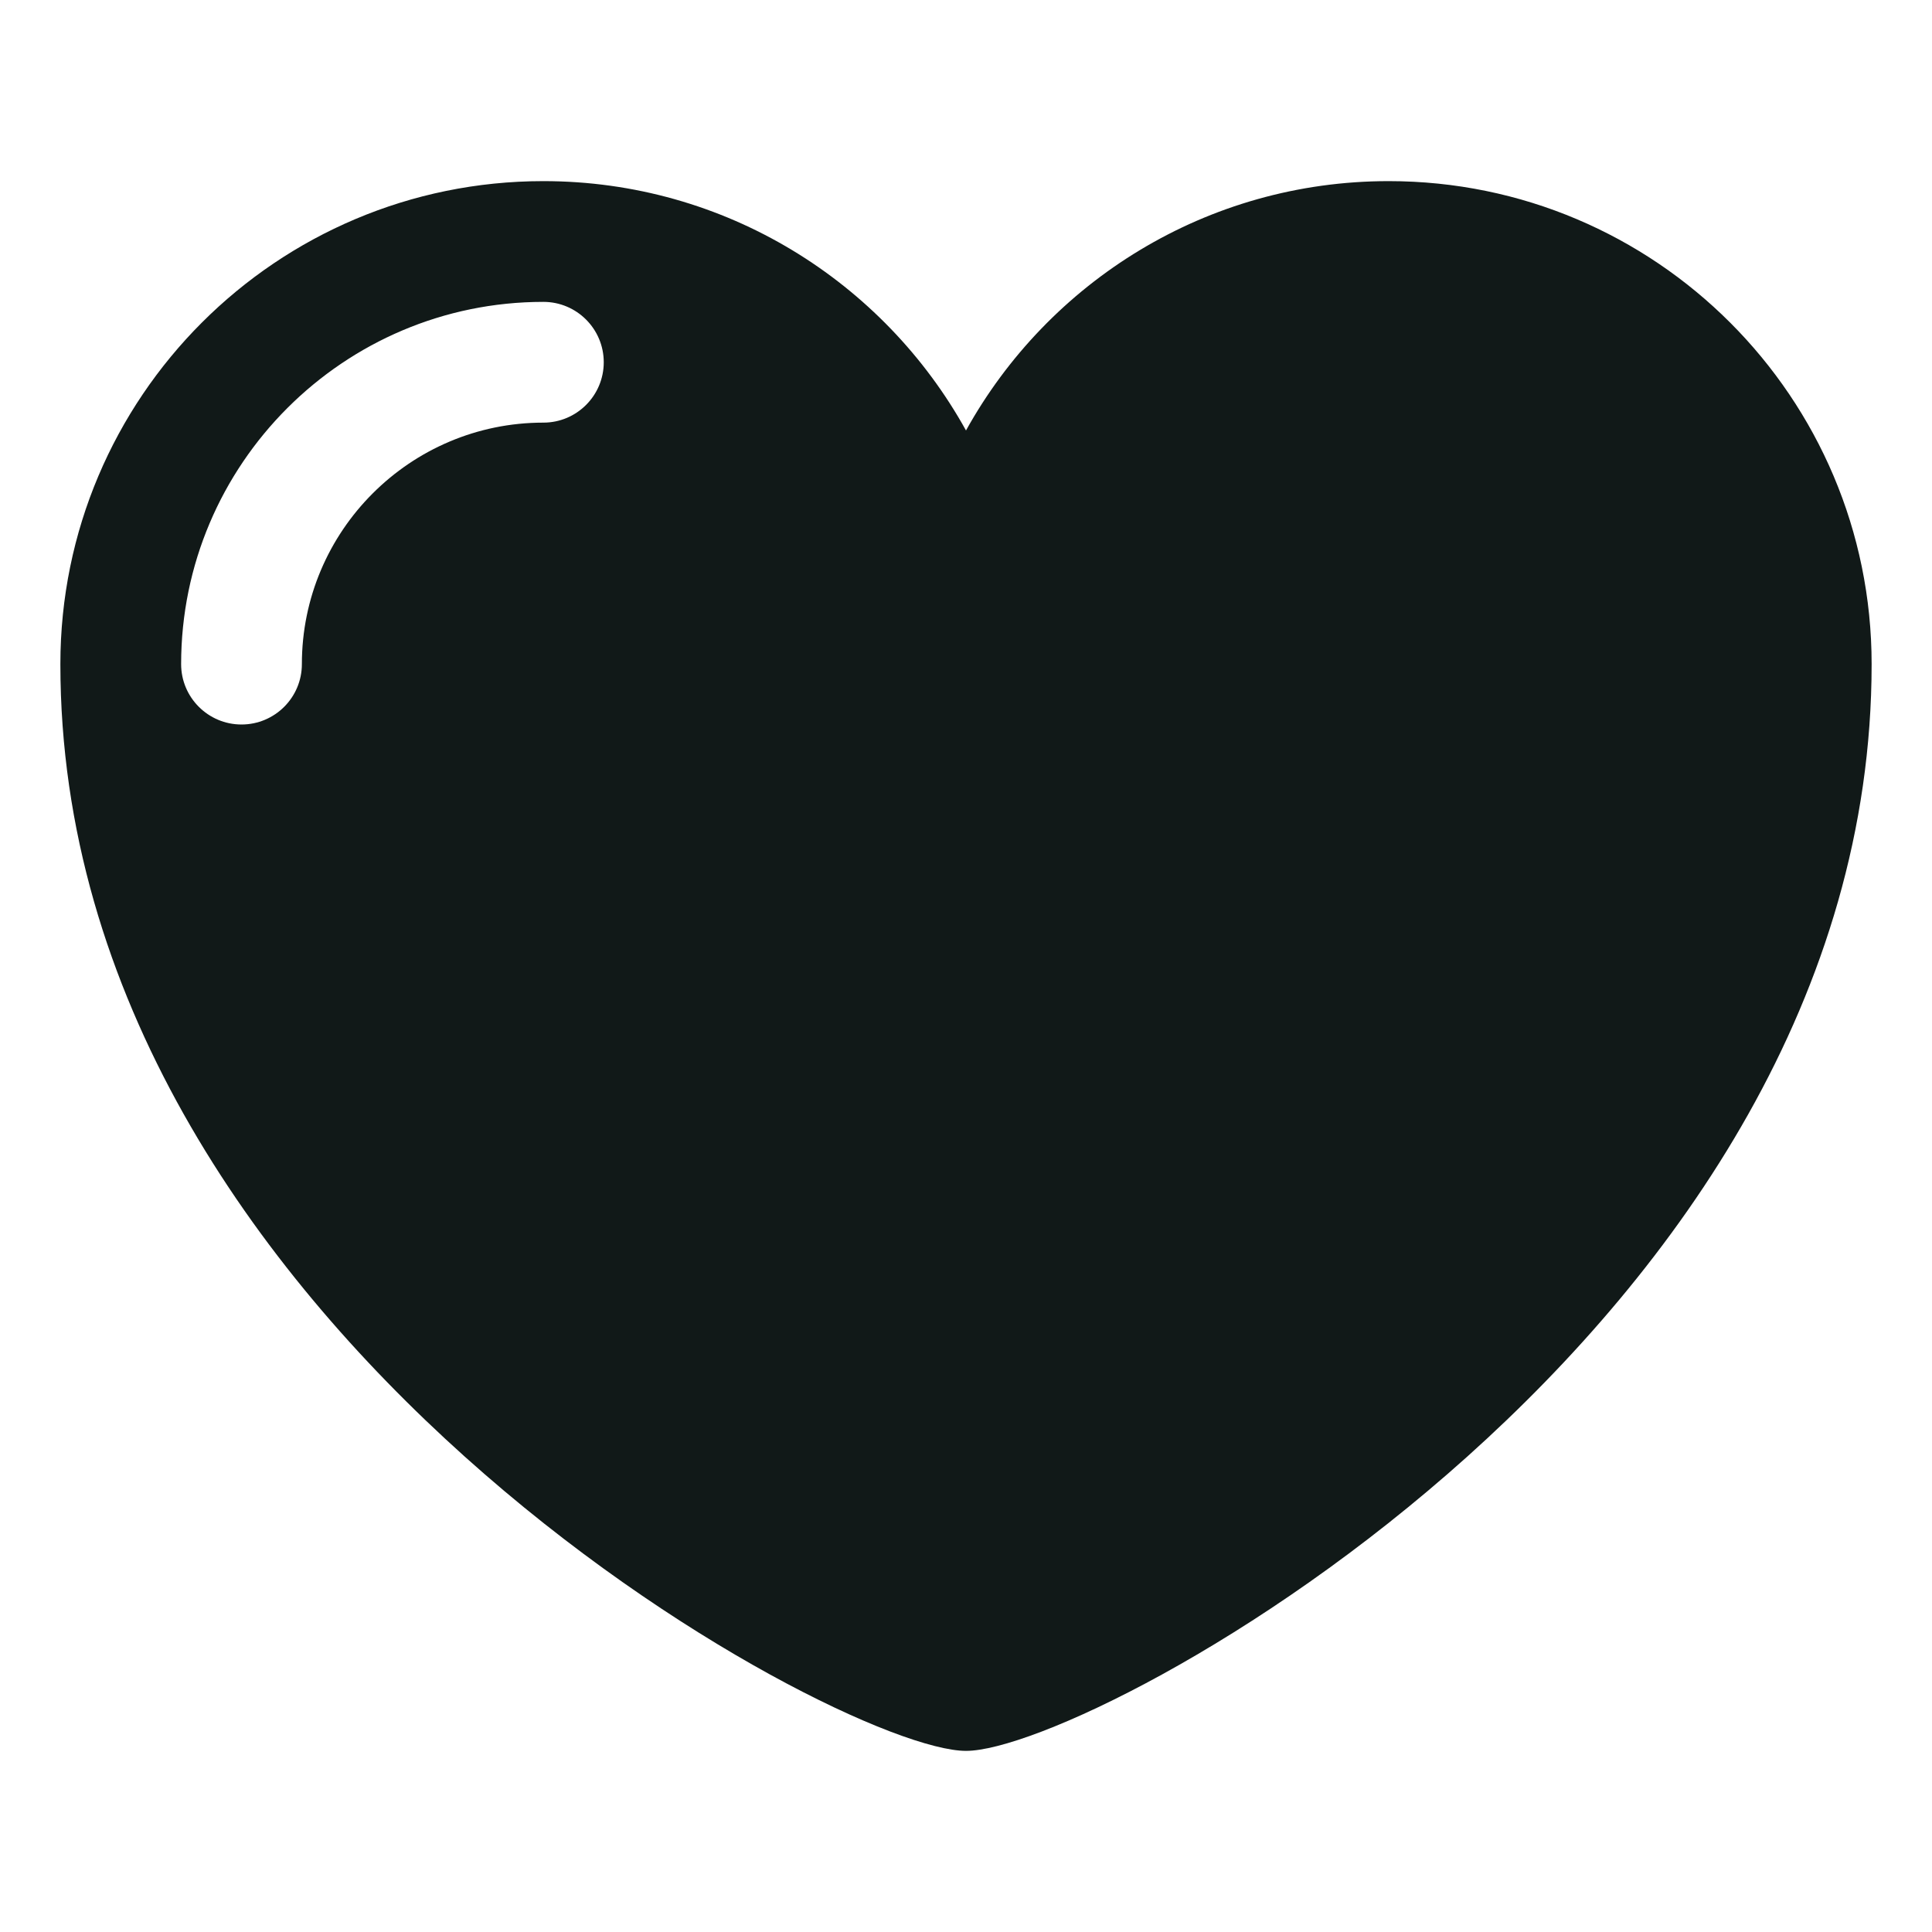
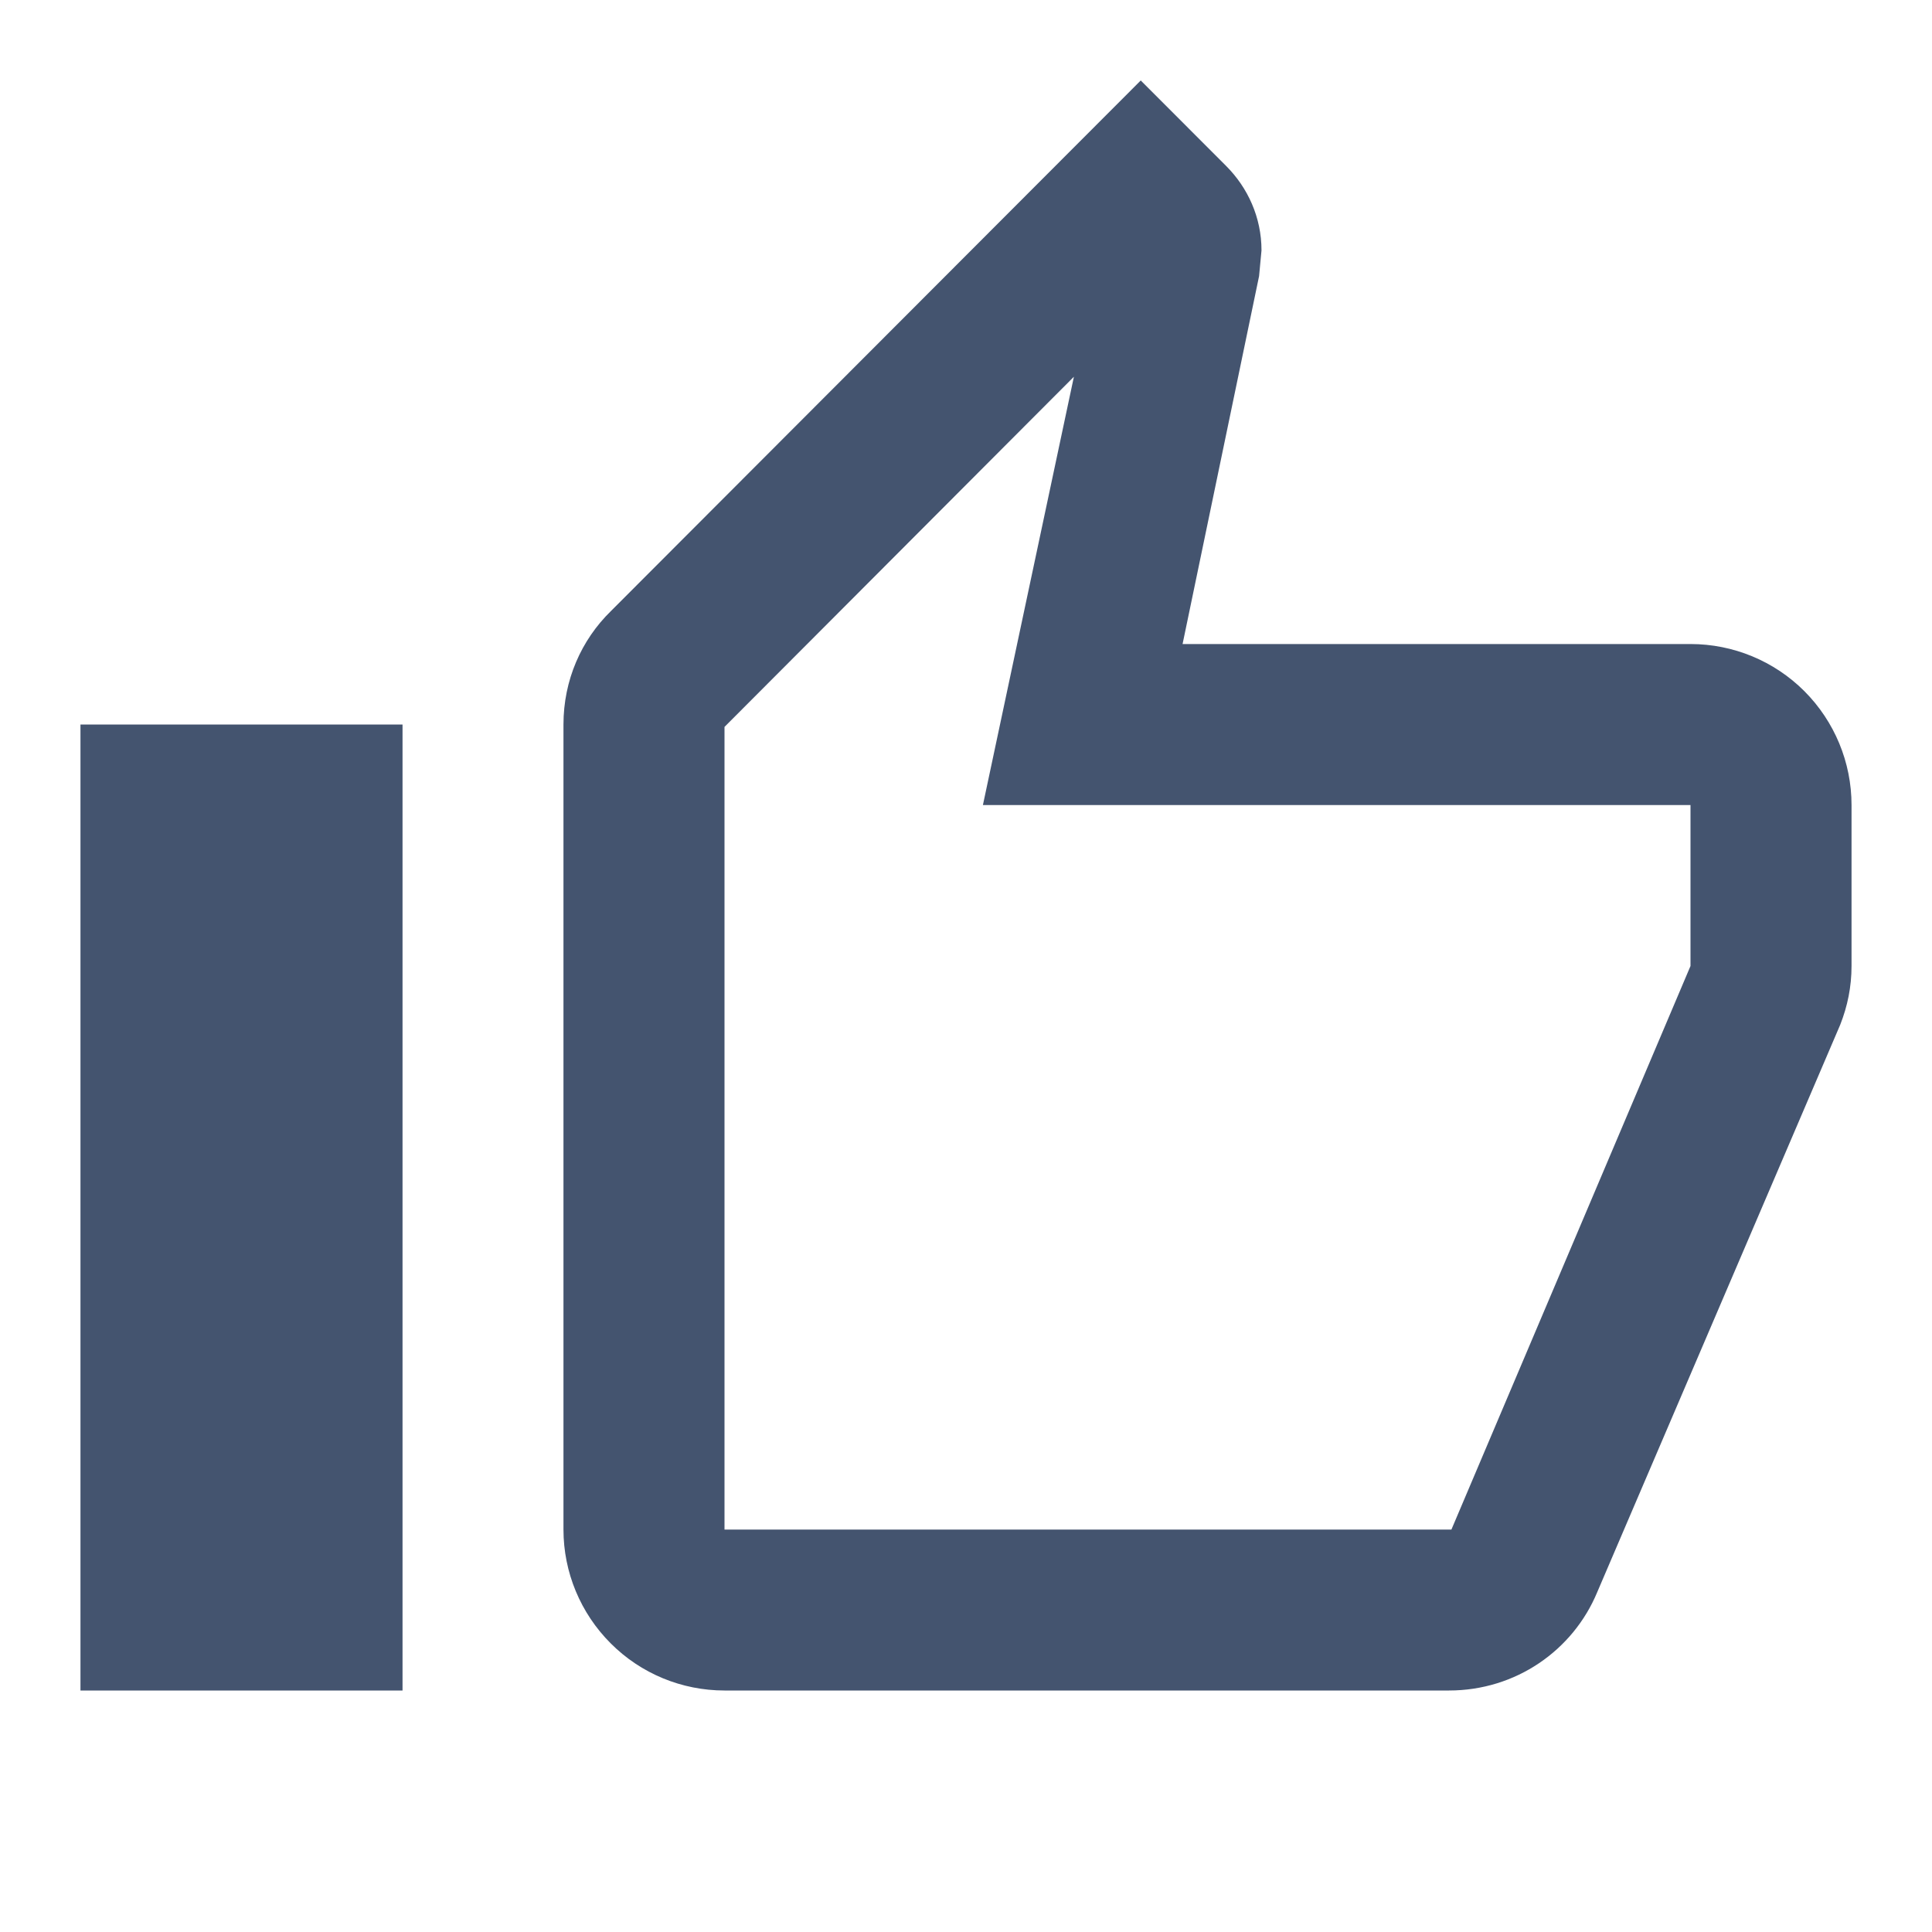
- <svg xmlns="http://www.w3.org/2000/svg" version="1.1" id="Uploaded to svgrepo.com" width="800px" height="800px" viewBox="0 0 32 32" xml:space="preserve">
-   <style type="text/css">
- 	.puchipuchi_een{fill:#111918;}
- </style>
-   <path class="puchipuchi_een" d="M23,3c-3.014,0-5.636,1.668-7,4.13C14.636,4.668,12.014,3,9,3c-4.418,0-8,3.582-8,8  c0,11,12.857,18,15,18s15-7,15-18C31,6.582,27.418,3,23,3z M9,7c-2.206,0-4,1.794-4,4c0,0.552-0.448,1-1,1s-1-0.448-1-1  c0-3.309,2.691-6,6-6c0.552,0,1,0.448,1,1S9.552,7,9,7z" />
+ <svg xmlns="http://www.w3.org/2000/svg" width="20" height="20" viewBox="0 0 20 20" fill="none">
+   <g id="mdi:like-outline">
+     <path id="Vector" d="M4.167 7.5V17.5H0.833V7.5H4.167ZM7.5 17.5C7.058 17.5 6.634 17.325 6.322 17.012C6.009 16.699 5.833 16.276 5.833 15.834V7.5C5.833 7.042 6.017 6.625 6.325 6.325L11.809 0.833L12.692 1.717C12.917 1.942 13.059 2.25 13.059 2.592L13.034 2.858L12.242 6.667H17.5C17.942 6.667 18.366 6.842 18.679 7.155C18.991 7.468 19.167 7.891 19.167 8.334V10C19.167 10.217 19.125 10.417 19.05 10.608L16.534 16.483C16.284 17.084 15.692 17.5 15 17.5H7.5ZM7.5 15.834H15.025L17.5 10V8.334H10.175L11.117 3.9L7.5 7.525V15.834Z" fill="#44546F" />
+   </g>
</svg>
